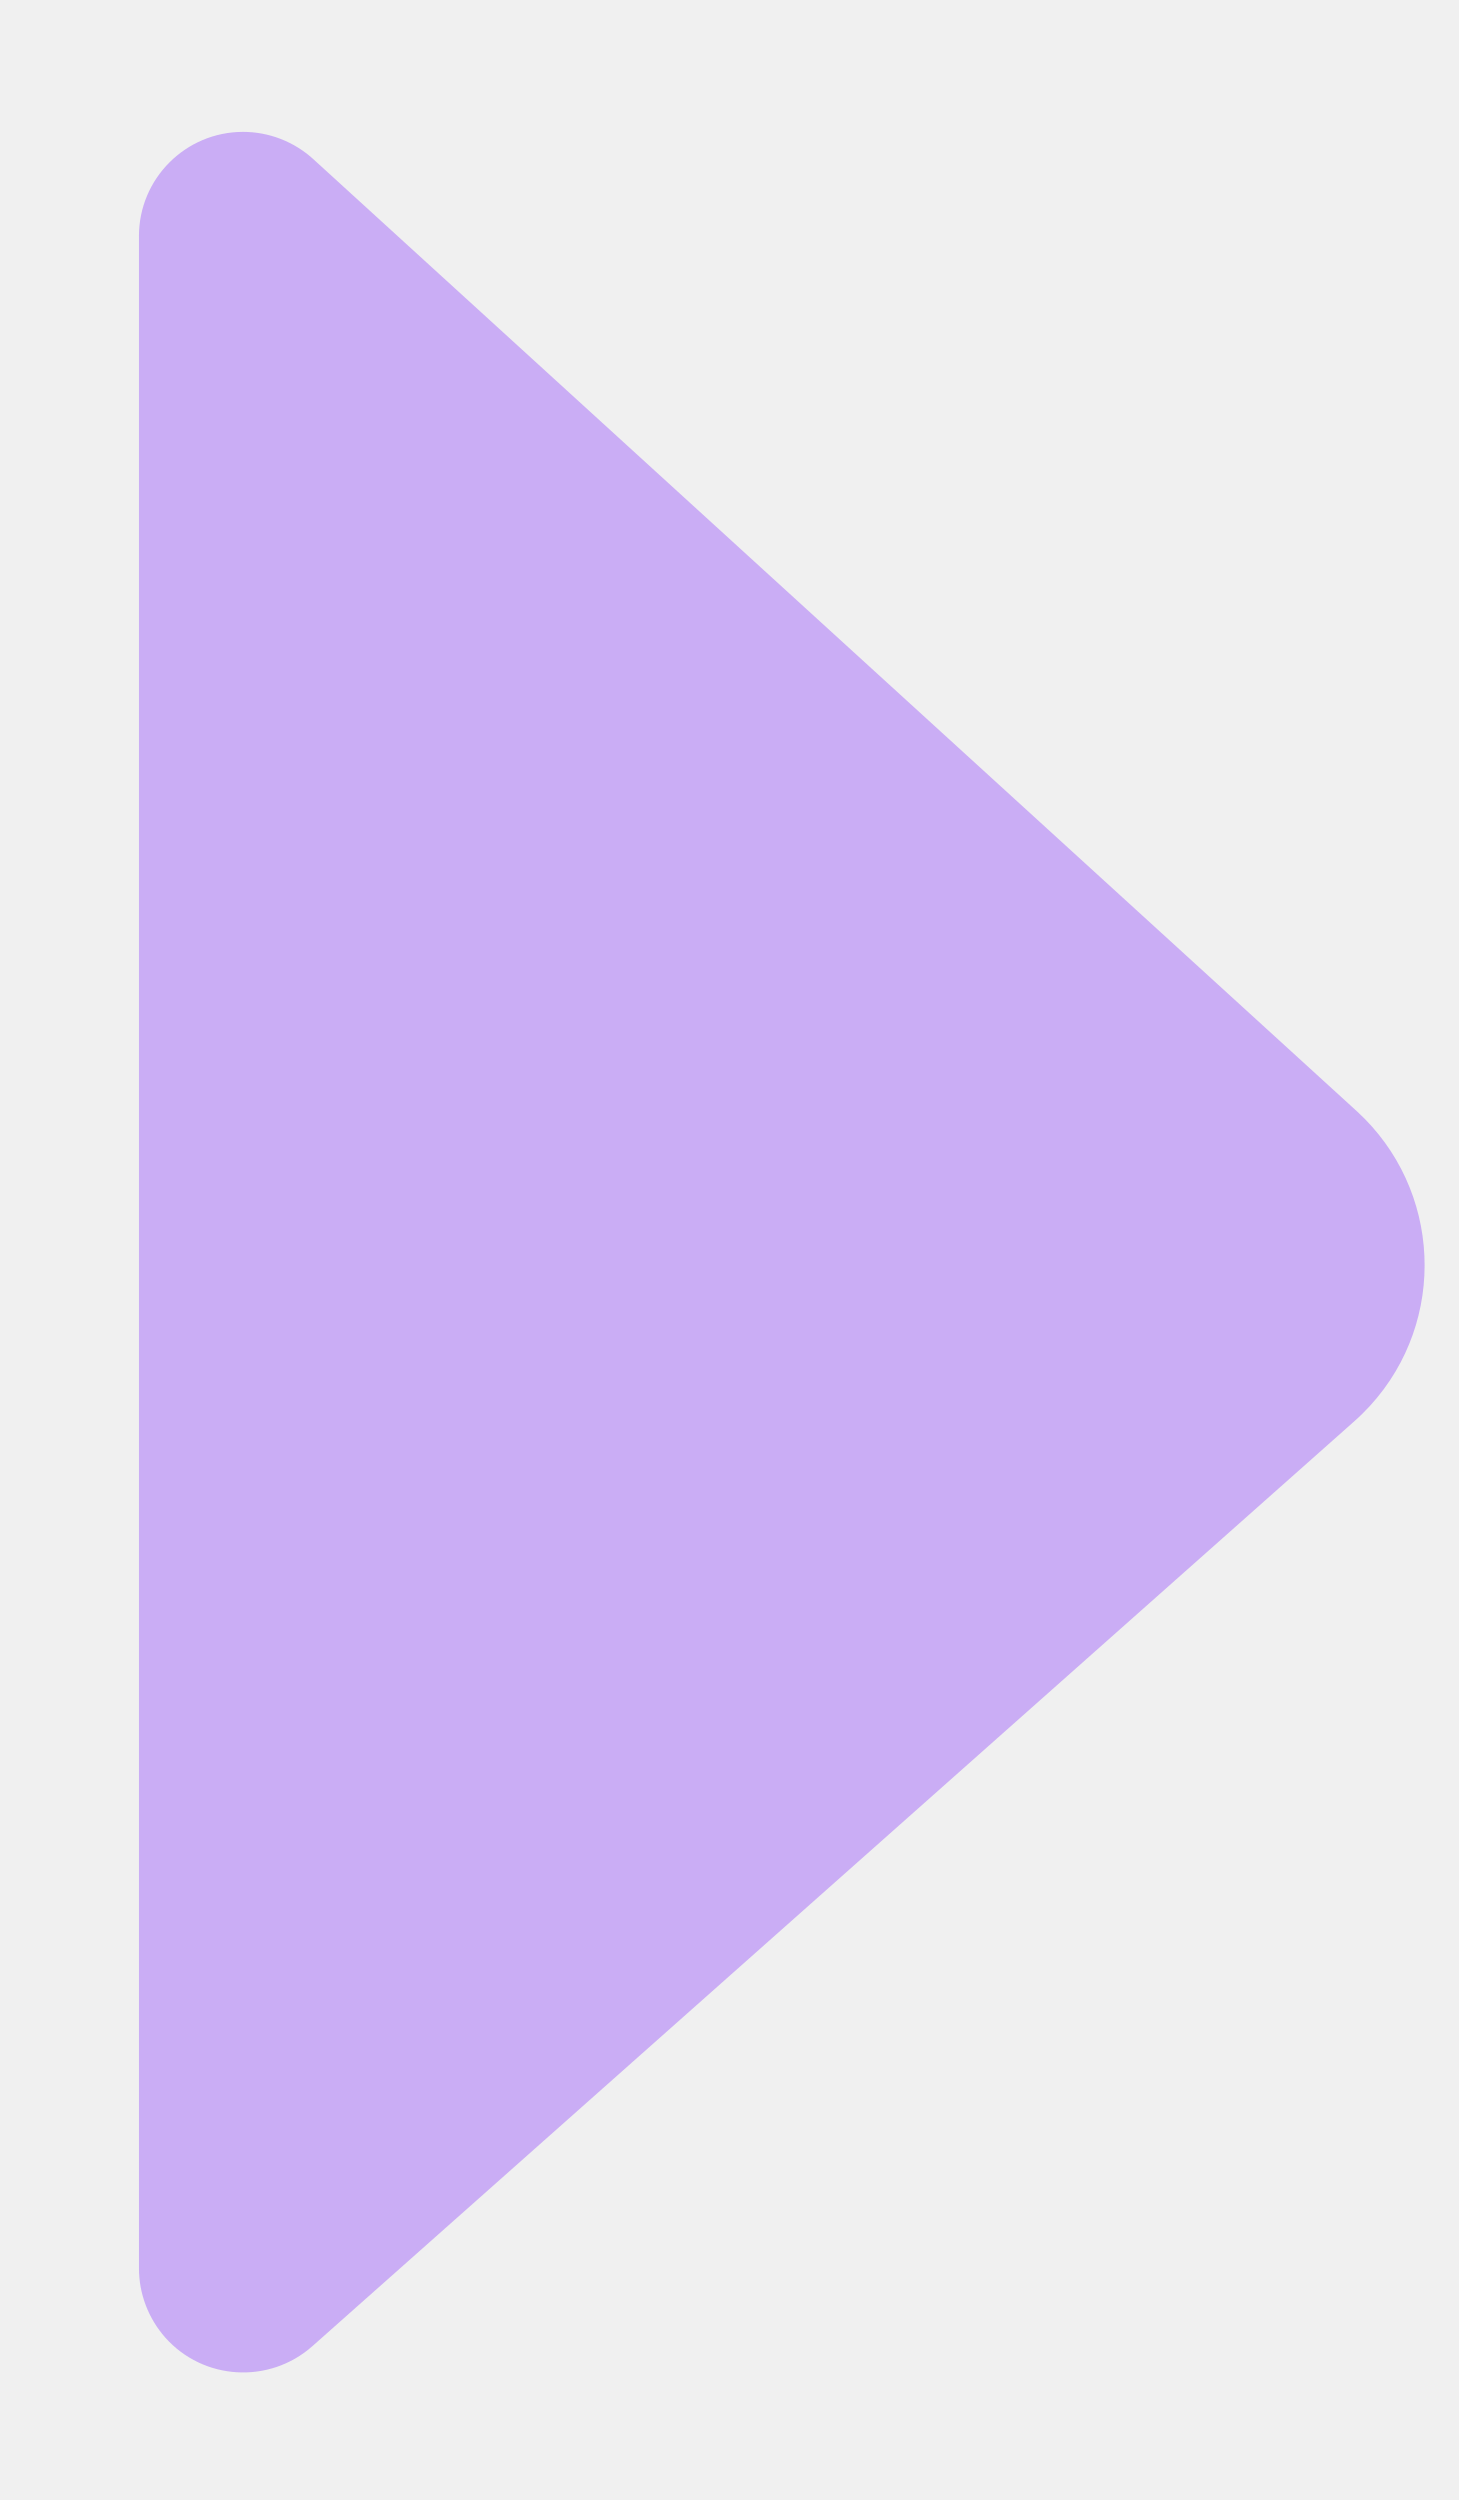
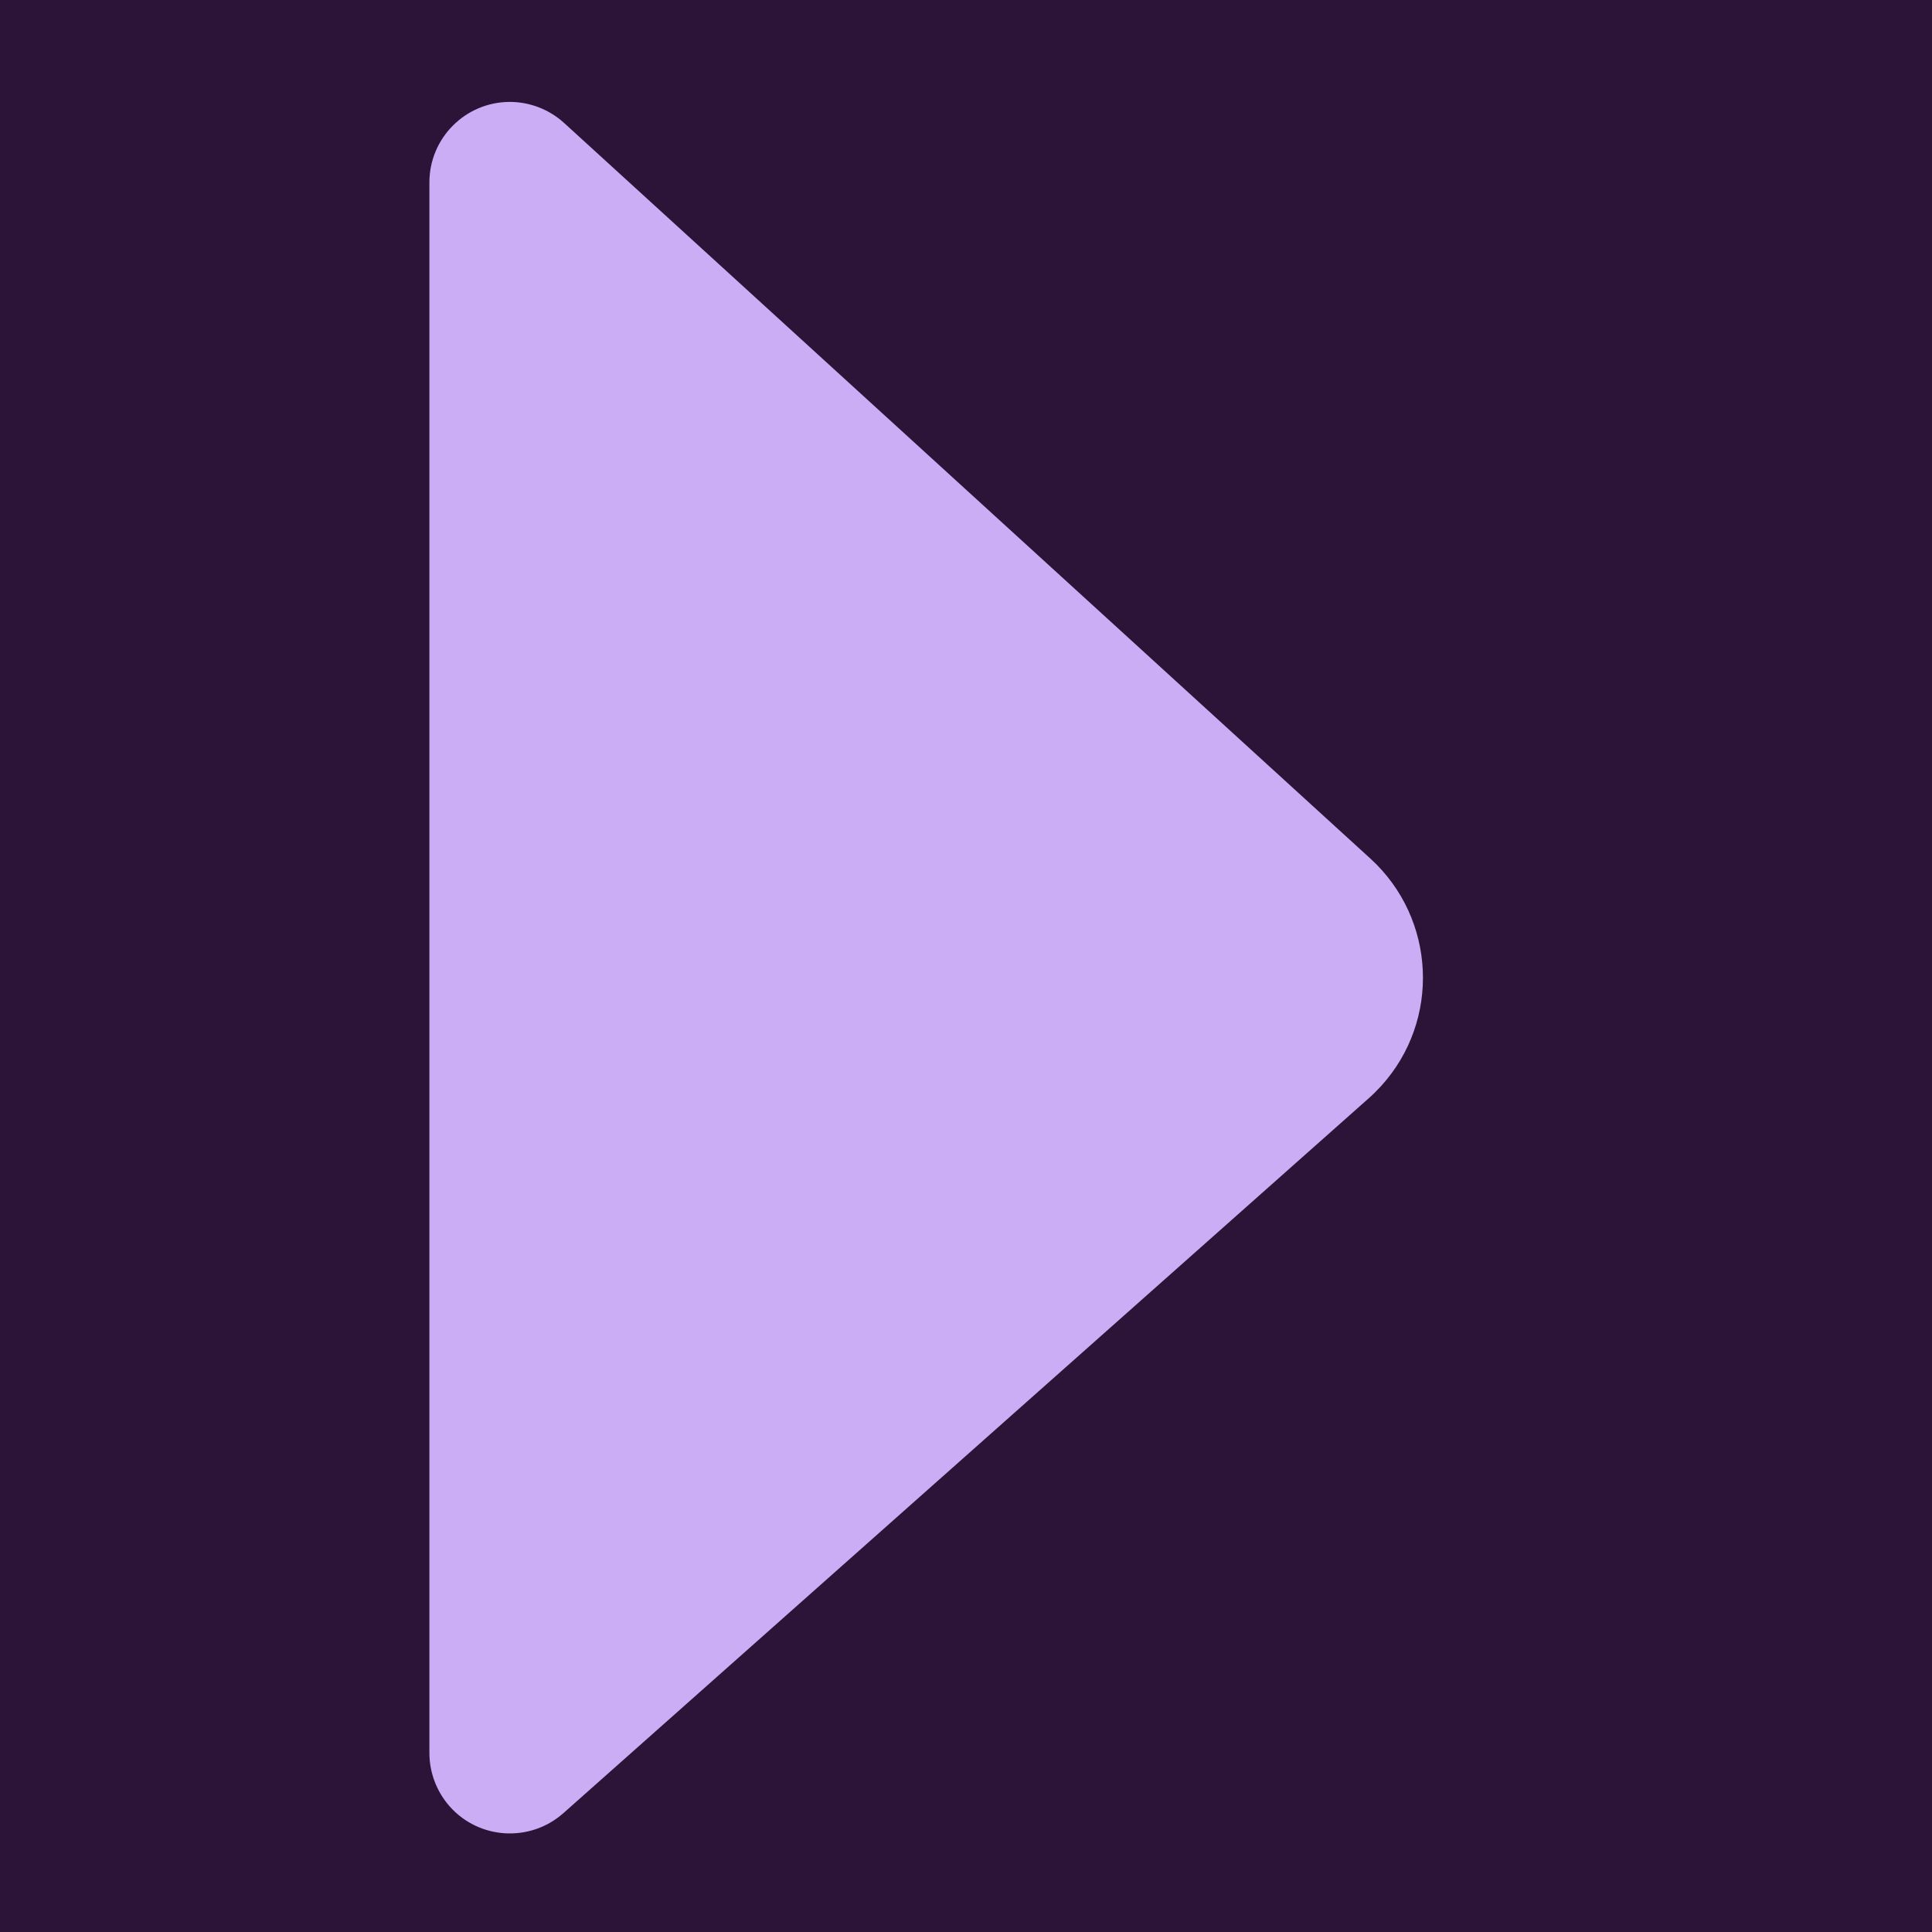
- <svg xmlns="http://www.w3.org/2000/svg" width="7px" height="12px" viewBox="0 0 7 12" version="1.1">
+ <svg xmlns="http://www.w3.org/2000/svg" width="12px" height="12px" viewBox="0 0 12 12" version="1.1">
  <defs>
    <filter id="filter-1">
+       <feColorMatrix in="SourceGraphic" type="matrix" values="0 0 0 0 0.369 0 0 0 0 0.247 0 0 0 0 0.557 0 0 0 1 0" />
+     </filter>
+     <linearGradient x1="50%" y1="0%" x2="50%" y2="100%" id="linearGradient-2">
+       <stop stop-color="#F3E9E9" stop-opacity="0" offset="0%" />
+       <stop stop-color="#F3E9E9" offset="100%" />
+     </linearGradient>
+     <filter id="filter-3">
      <feColorMatrix in="SourceGraphic" type="matrix" values="0 0 0 0 0.588 0 0 0 0 0.42 0 0 0 0 0.91 0 0 0 1 0" />
    </filter>
  </defs>
  <g id="Sobre-o-Querido-Diário" stroke="none" stroke-width="1" fill="none" fill-rule="evenodd">
-     <g id="desk_Sobre" transform="translate(-113, -1673)">
-       <g id="entenda" transform="translate(0, 1344)">
-         <g id="Card-width-link" transform="translate(16, 145)">
-           <g id="1.-assets/button/textlink+icon" transform="translate(30, 42)" filter="url(#filter-1)">
-             <g transform="translate(0, 137)">
-               <g id="1.-assets_icon-downarrow" fill="#F3E9E9" transform="translate(71, 11) scale(-1, 1) rotate(90) translate(-71, -11) translate(65, 5)">
-                 <path d="M2.667,1.112 L2.667,10.867 C2.667,11.143 2.891,11.367 3.167,11.367 C3.291,11.367 3.412,11.32 3.504,11.236 L8.513,6.666 C8.92,6.293 8.949,5.661 8.577,5.253 C8.553,5.227 8.528,5.202 8.502,5.179 L3.499,0.738 C3.292,0.555 2.976,0.574 2.793,0.78 C2.712,0.872 2.667,0.99 2.667,1.112 Z" id="Path-2" transform="translate(6, 6) rotate(90) translate(-6, -6) " />
+     <g id="desk_Sobre" transform="translate(-105, -2247)">
+       <rect fill="#FFFFFF" x="0" y="0" width="1220" height="3810" />
+       <g id="Group-3-Copy" transform="translate(-89.92395, 1877)">
+         <g id="bg">
+           <rect id="Mask" fill="#F3E9E9" transform="translate(703.924, 273) scale(1, -1) translate(-703.924, -273) " x="93.924" y="0" width="1220" height="546" />
+           <g filter="url(#filter-1)" id="1.-assets/patterns/document-copy-2" opacity="0.3">
+             <g transform="translate(0, 215)" />
+           </g>
+           <rect id="Mask" fill="url(#linearGradient-2)" transform="translate(704.924, 376) scale(1, -1) translate(-704.924, -376) " x="94.924" y="206" width="1220" height="340" />
+         </g>
+         <g id="Group" transform="translate(109.924, 76)">
+           <g id="Card-width-link" transform="translate(0, 118)">
+             <rect id="card" fill="#2C1338" x="0" y="0" width="278" height="230" />
+             <g id="Group-2" transform="translate(20, 41)">
+               <g id="1.-assets_icon-downarrow" transform="translate(0, 130)" filter="url(#filter-3)">
+                 <g transform="translate(71, 11) scale(-1, 1) rotate(90) translate(-71, -11) translate(65, 5)">
+                   <path d="M2.667,1.112 L2.667,10.867 C2.667,11.143 2.891,11.367 3.167,11.367 C3.291,11.367 3.412,11.32 3.504,11.236 L8.513,6.666 C8.92,6.293 8.949,5.661 8.577,5.253 C8.553,5.227 8.528,5.202 8.502,5.179 L3.499,0.738 C3.292,0.555 2.976,0.574 2.793,0.78 C2.712,0.872 2.667,0.99 2.667,1.112 Z" id="Path-2" fill="#F3E9E9" transform="translate(6, 6) rotate(90) translate(-6, -6) " />
+                 </g>
              </g>
            </g>
          </g>
        </g>
      </g>
    </g>
  </g>
</svg>
